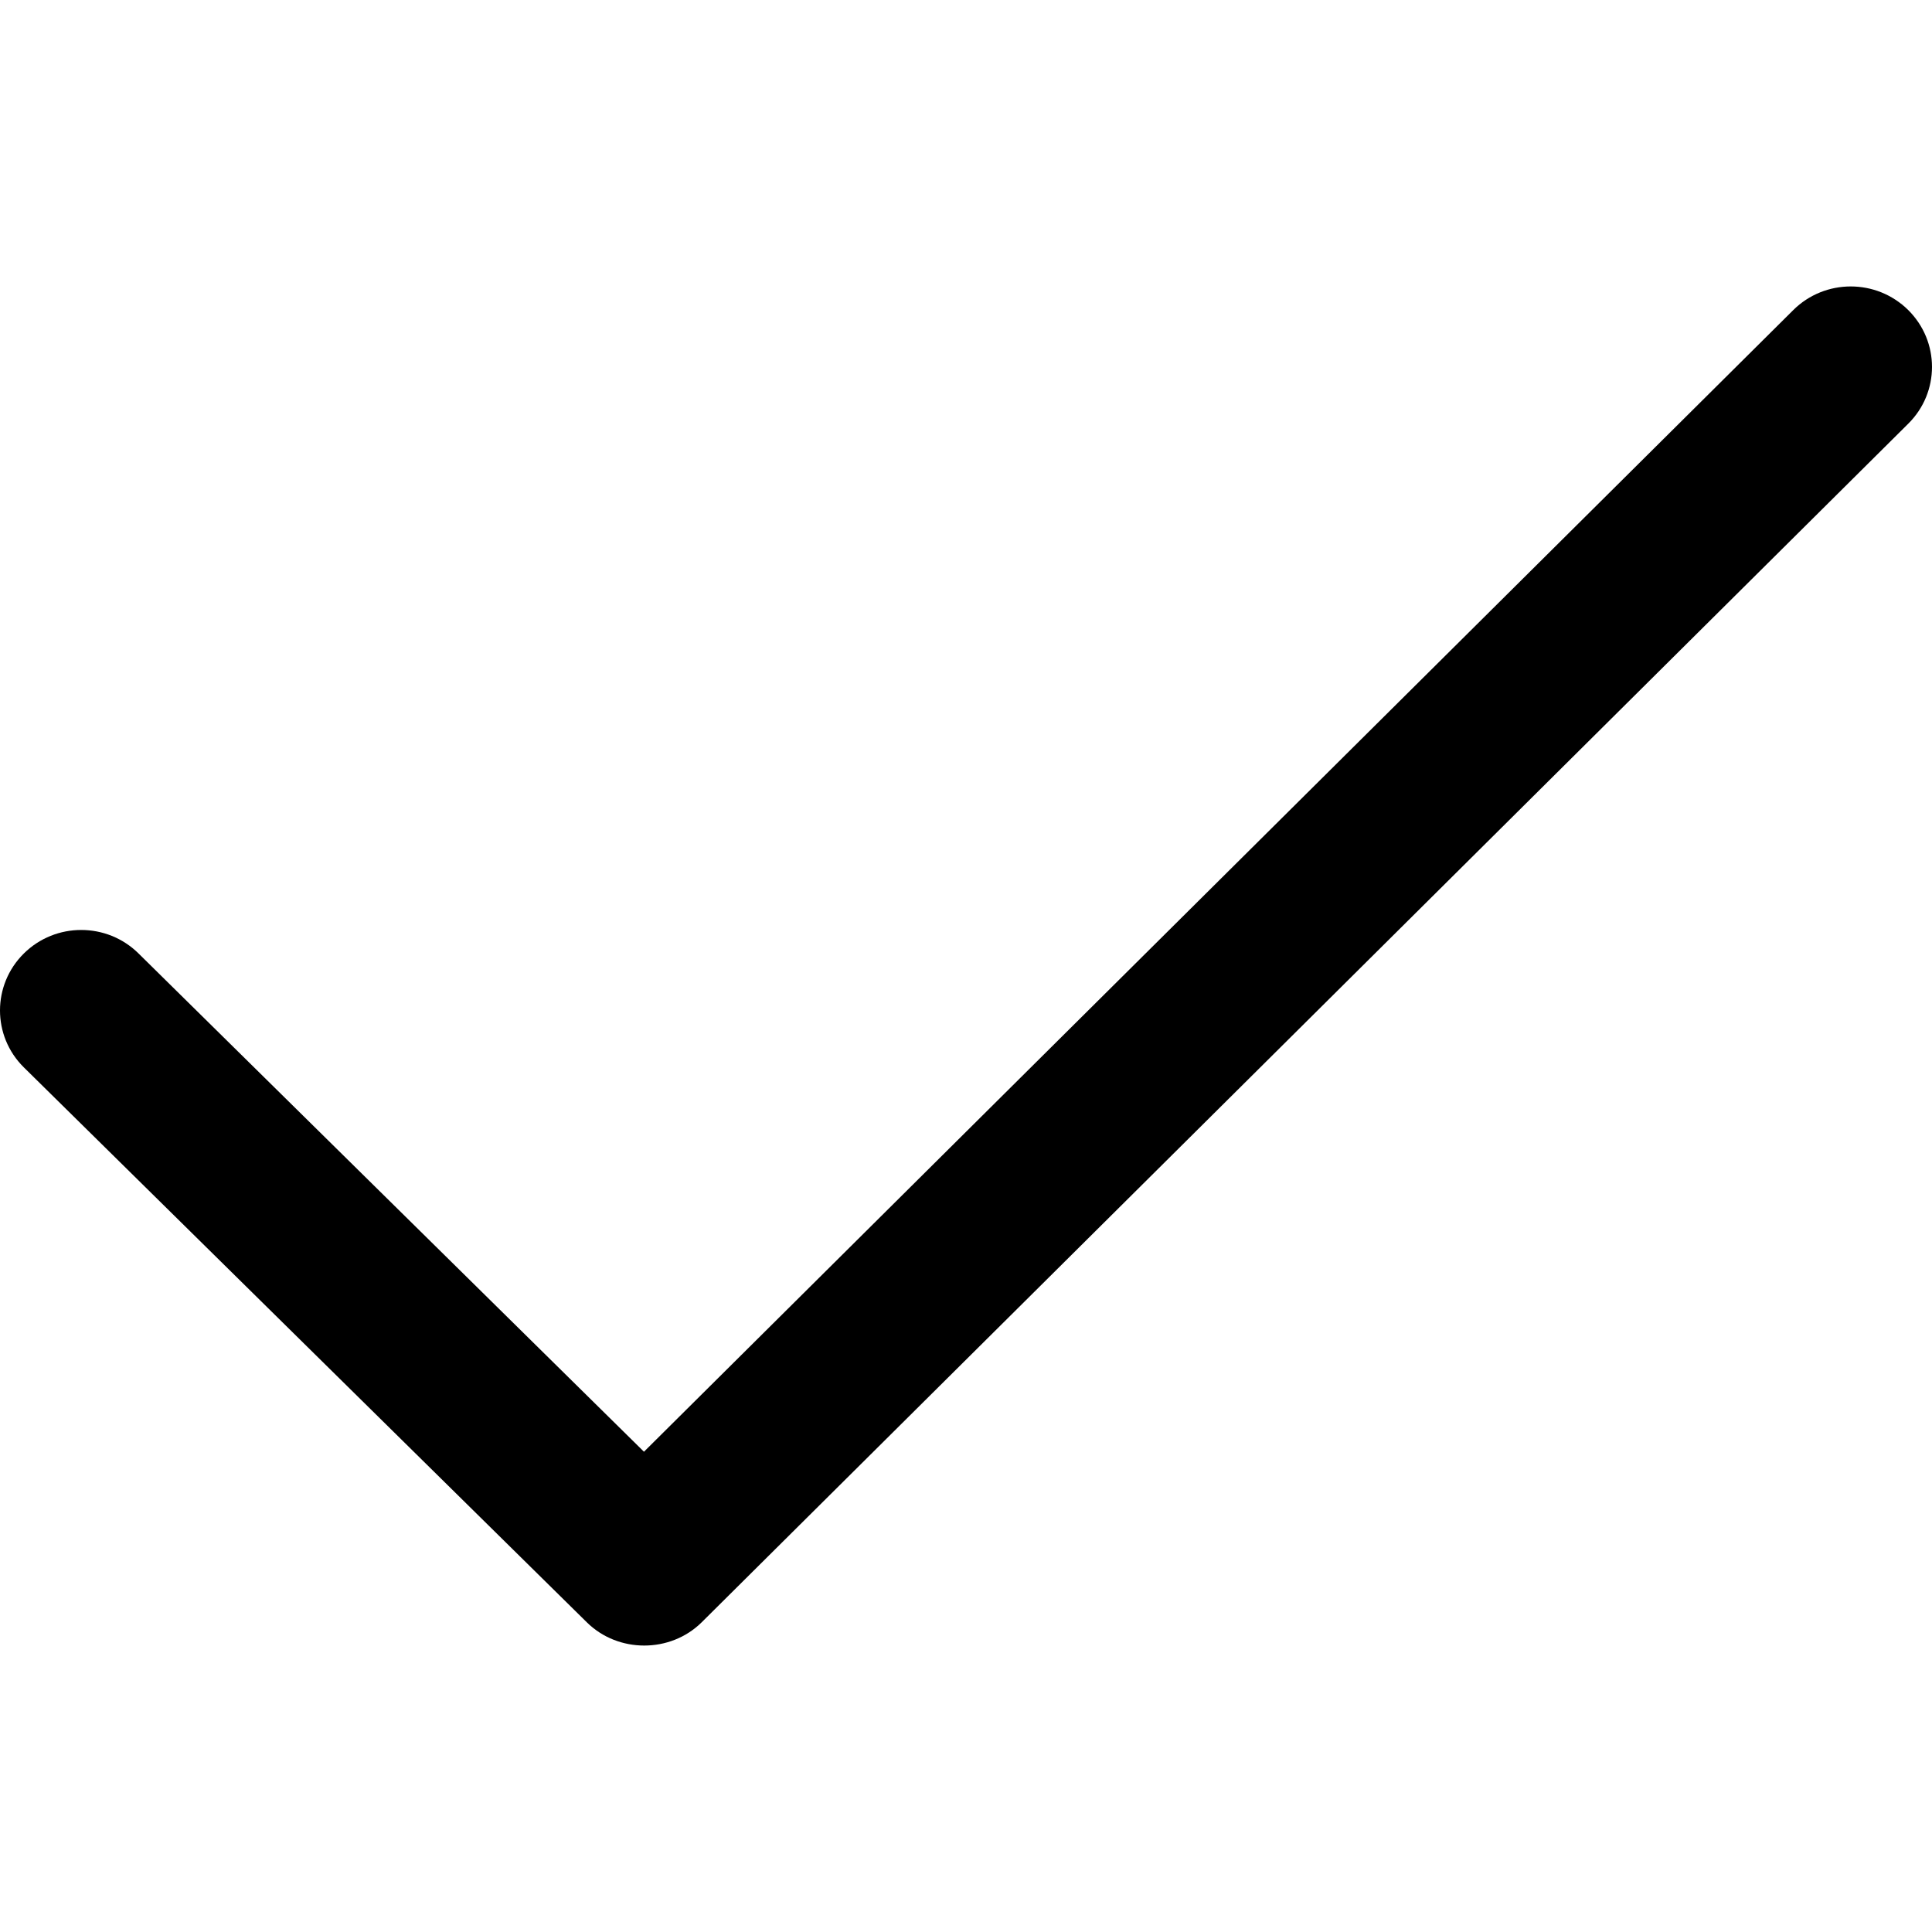
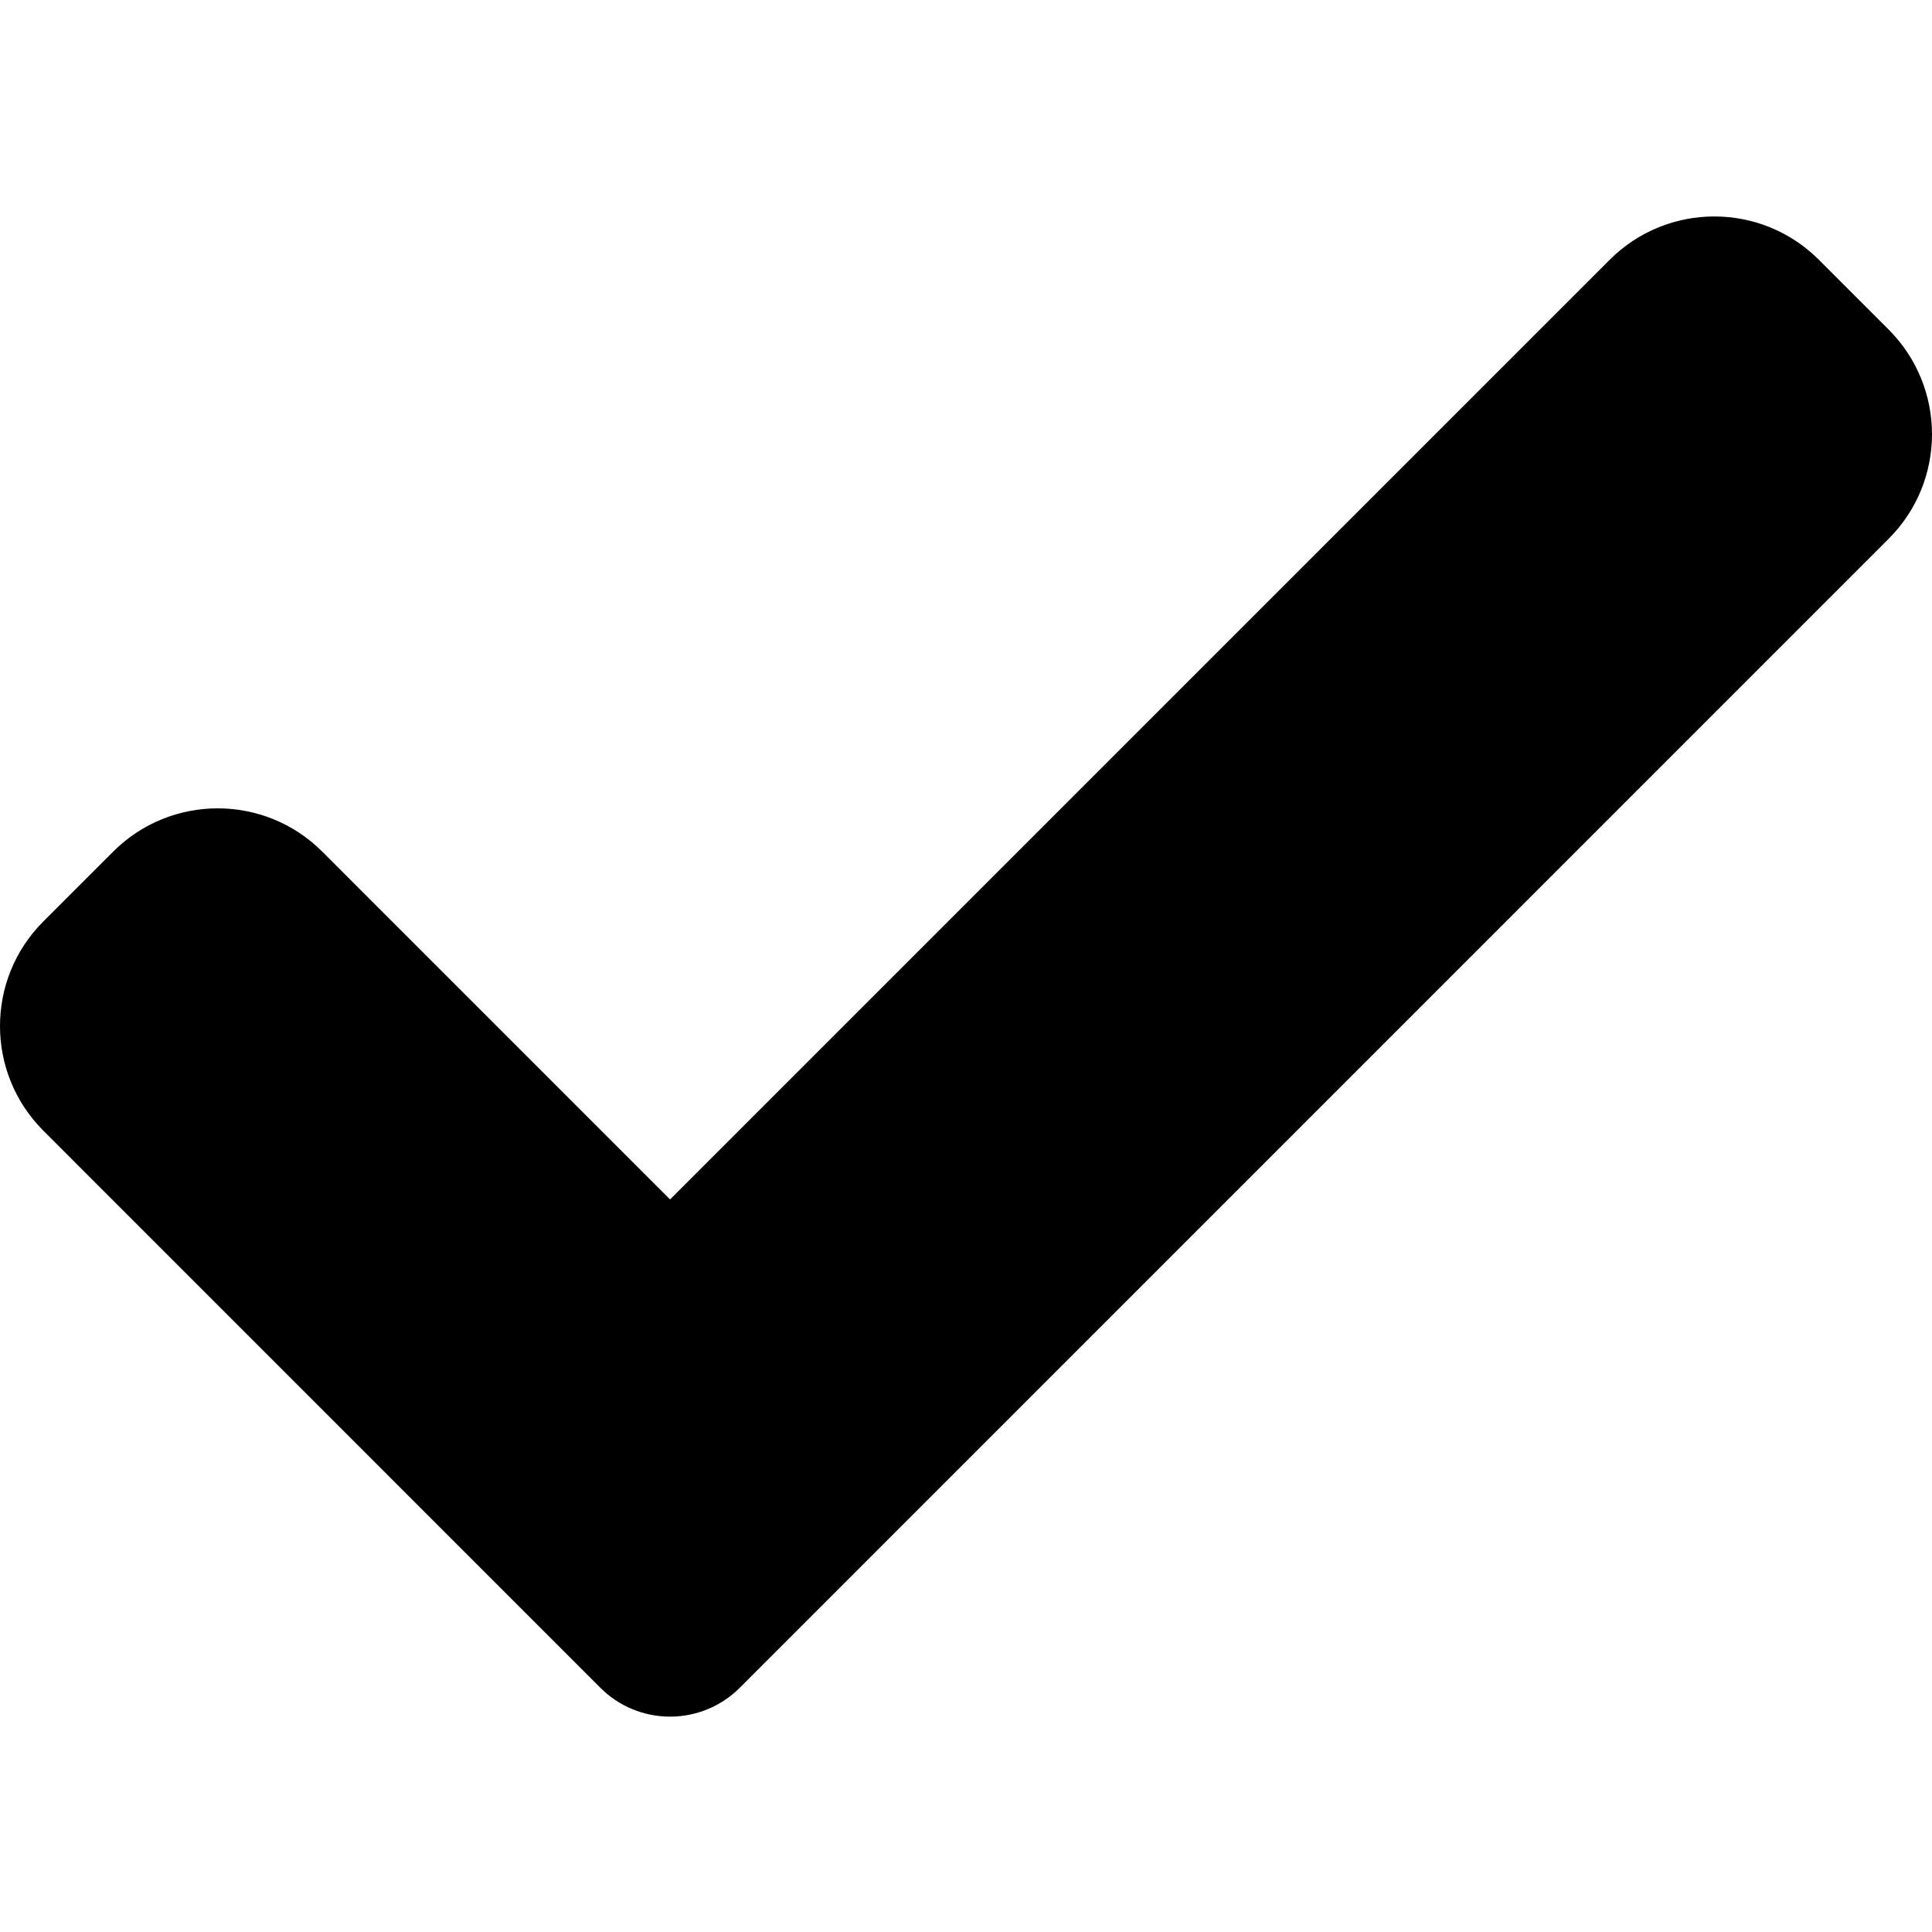
- <svg xmlns="http://www.w3.org/2000/svg" version="1.1" id="Capa_1" x="0px" y="0px" viewBox="0 0 288.941 288.941" style="enable-background:new 0 0 288.941 288.941;" xml:space="preserve">
-   <g>
-     <path id="Check" d="M285.377,46.368c-4.74-4.704-12.439-4.704-17.179,0L96.309,217.114L20.734,142.61   c-4.74-4.704-12.439-4.704-17.179,0s-4.74,12.319,0,17.011l84.2,82.997c4.692,4.644,12.499,4.644,17.191,0l180.43-179.239   C290.129,58.687,290.129,51.06,285.377,46.368C280.637,41.664,290.129,51.06,285.377,46.368z" />
-     <g>
- 	</g>
-     <g>
- 	</g>
-     <g>
- 	</g>
-     <g>
- 	</g>
-     <g>
- 	</g>
-     <g>
- 	</g>
-   </g>
-   <g>
- </g>
-   <g>
- </g>
-   <g>
- </g>
-   <g>
- </g>
-   <g>
- </g>
-   <g>
- </g>
-   <g>
- </g>
-   <g>
- </g>
-   <g>
- </g>
-   <g>
- </g>
-   <g>
- </g>
-   <g>
- </g>
-   <g>
- </g>
-   <g>
- </g>
-   <g>
- </g>
+ <svg xmlns="http://www.w3.org/2000/svg" height="417pt" viewBox="0 -46 417.813 417" width="417pt">
+   <path d="m159.988 318.582c-3.988 4.012-9.43 6.25-15.082 6.25s-11.094-2.238-15.082-6.25l-120.449-120.469c-12.5-12.5-12.5-32.77 0-45.246l15.082-15.086c12.504-12.5 32.75-12.5 45.25 0l75.199 75.203 203.199-203.203c12.504-12.5 32.77-12.5 45.25 0l15.082 15.086c12.5 12.5 12.5 32.766 0 45.246zm0 0" />
</svg>
